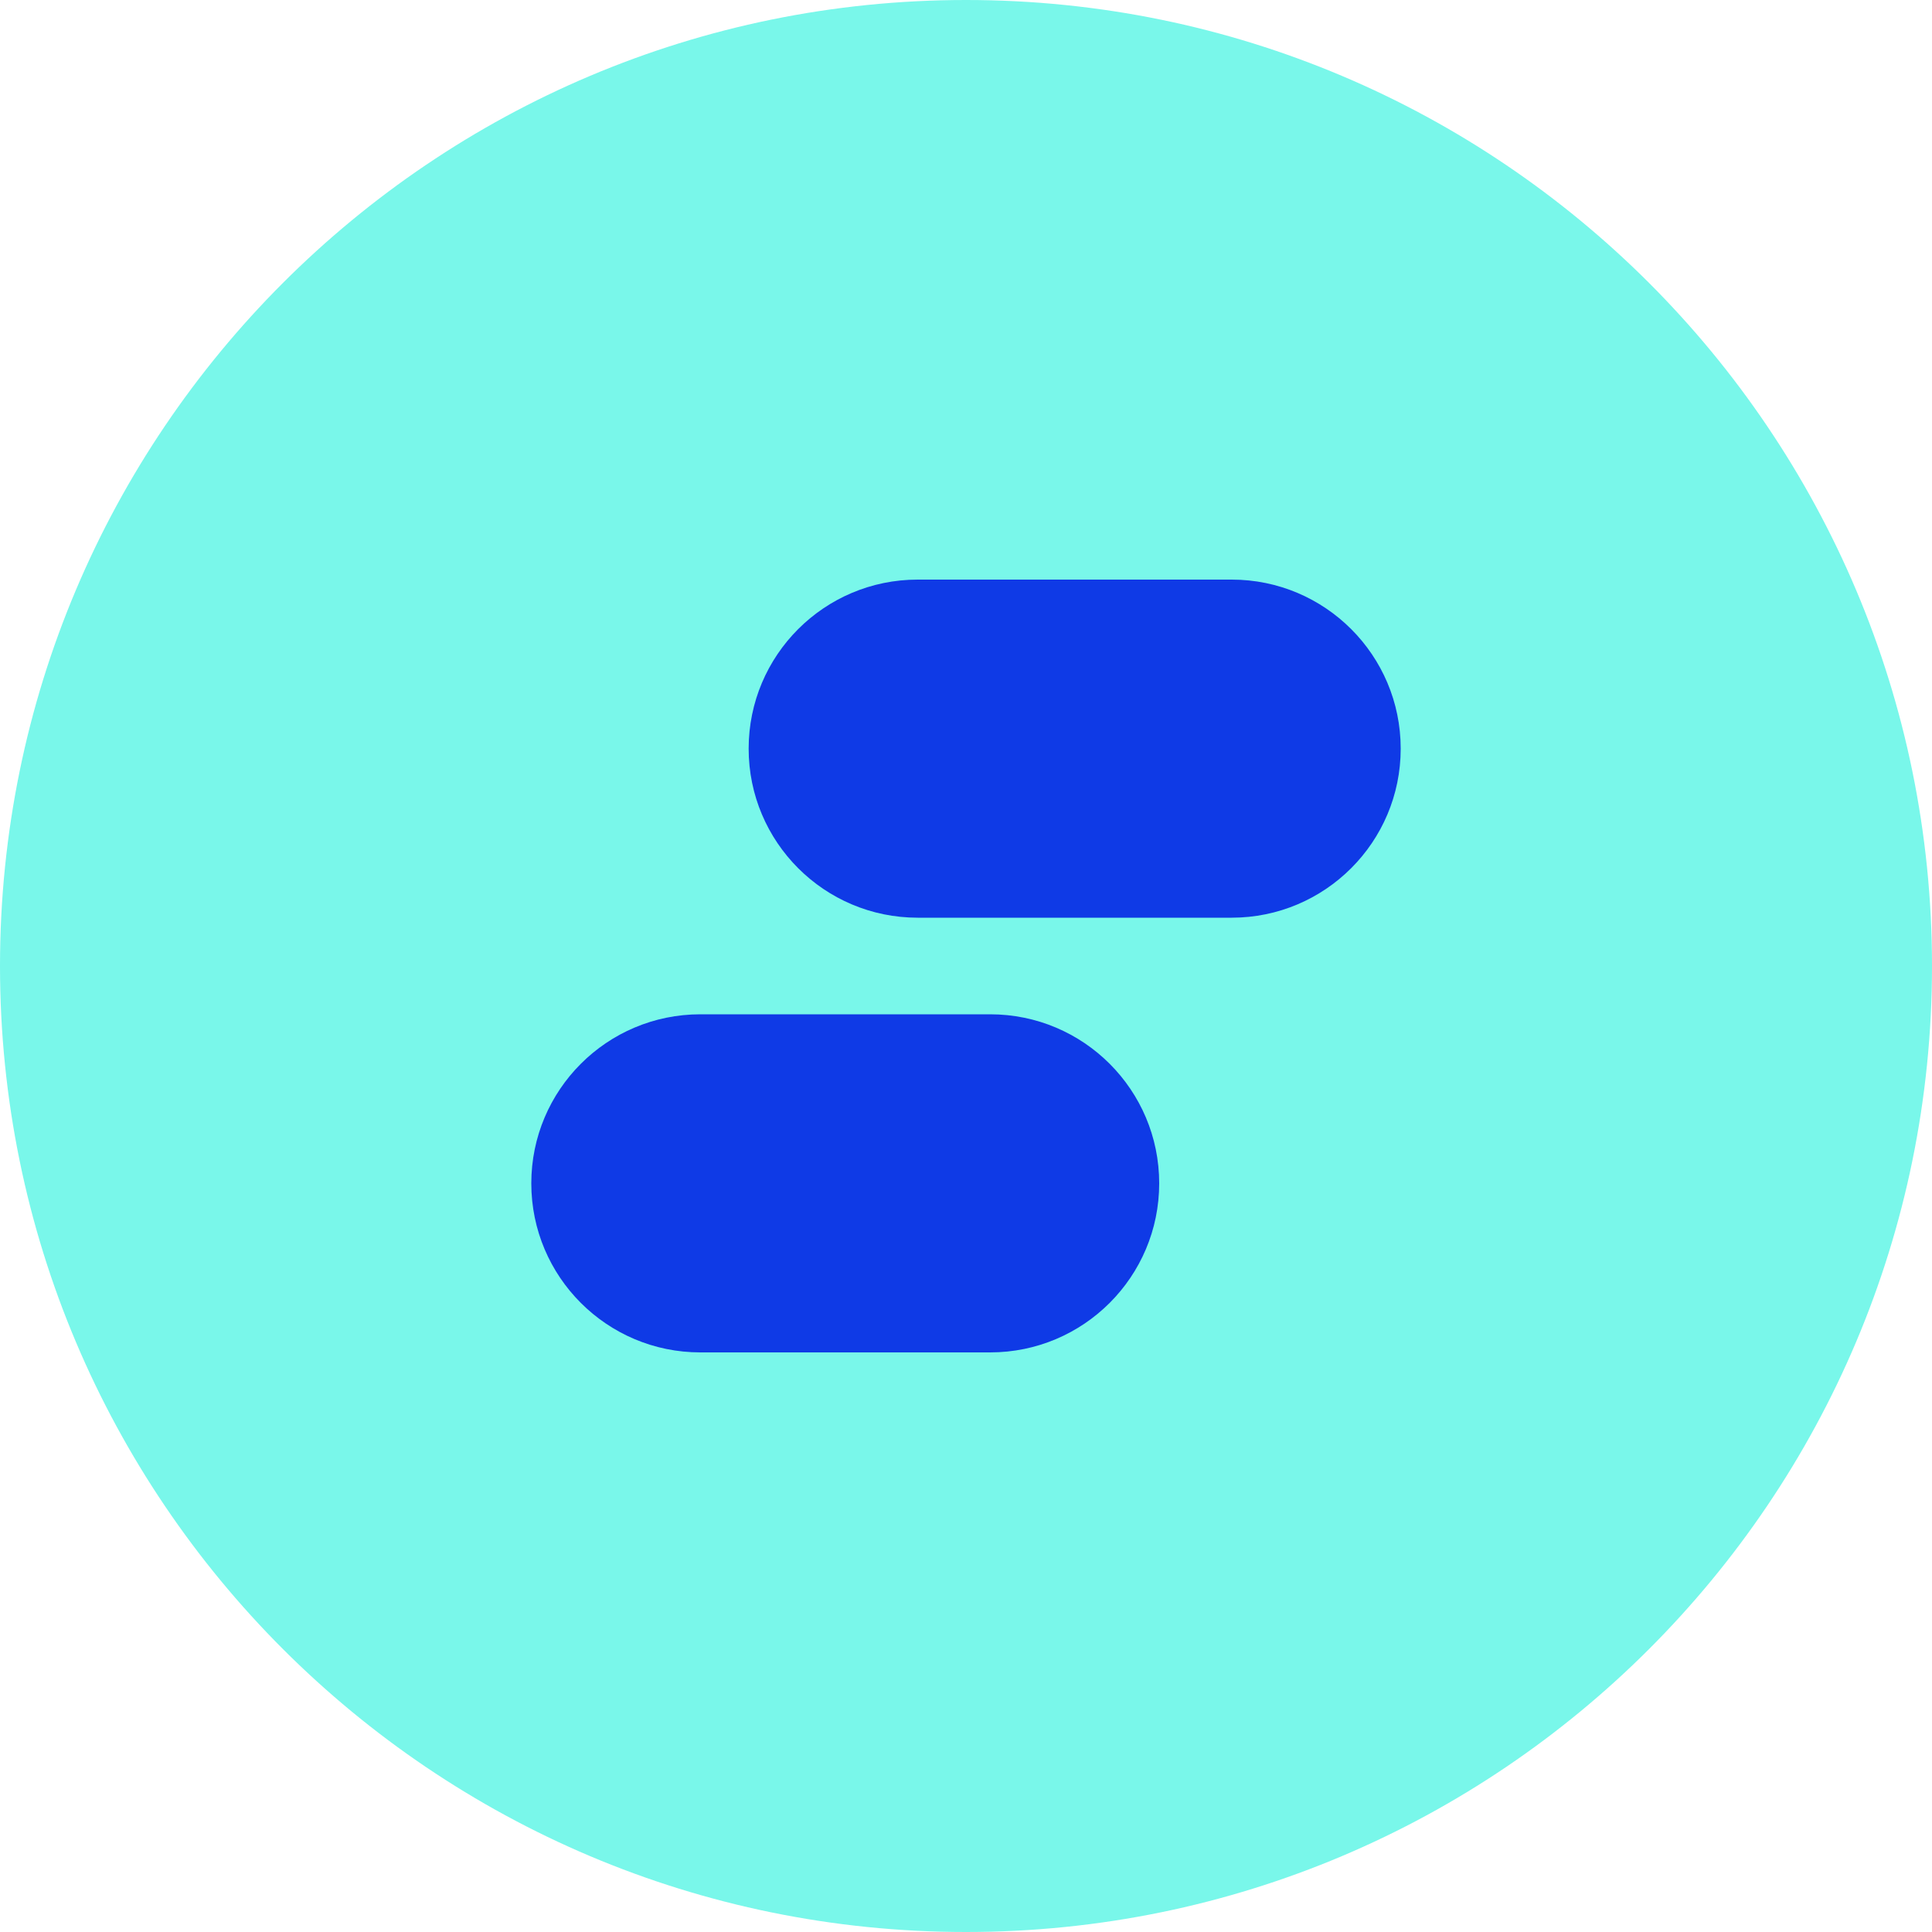
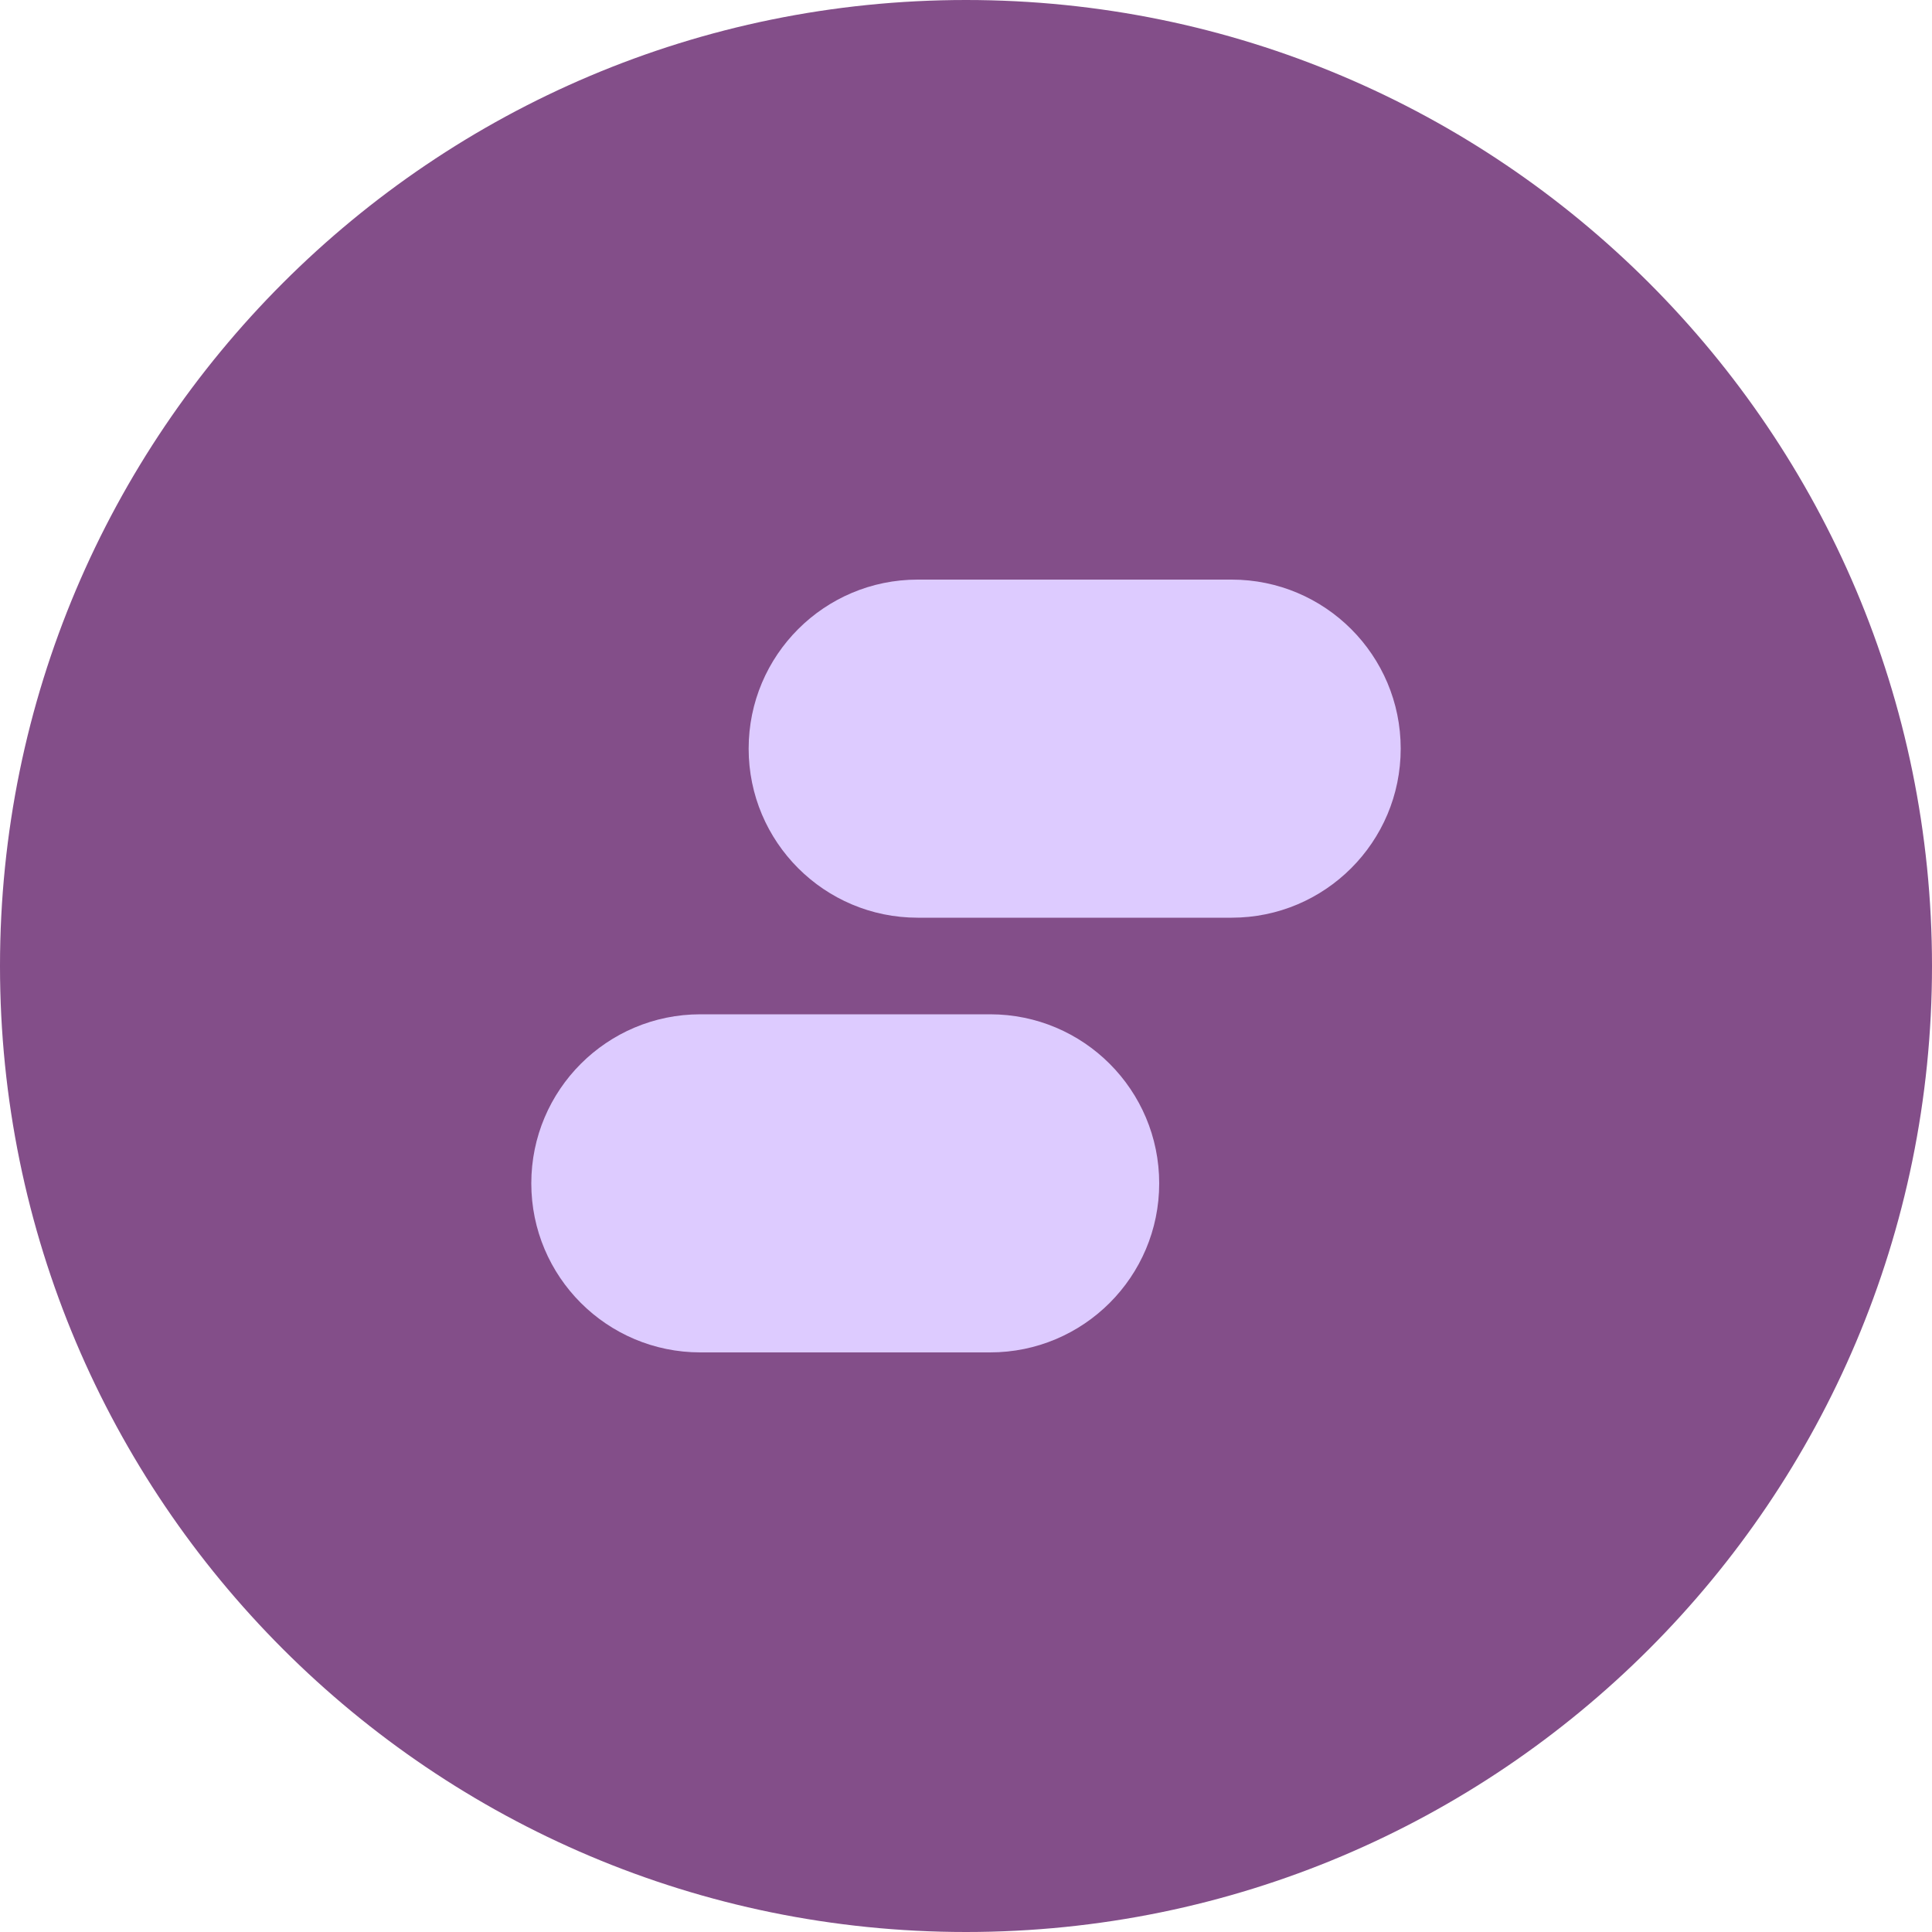
<svg xmlns="http://www.w3.org/2000/svg" width="48" height="48" viewBox="0 0 40 40" version="1.1">
  <g id="Site" stroke="none" stroke-width="1" fill="none" fill-rule="evenodd">
    <g id="Main-Copy" transform="translate(-705, -2321)">
      <g id="formation" transform="translate(705, 2321)">
-         <circle id="Oval" fill="#79F7EA" cx="20" cy="20" r="20" />
-         <path d="M20.5,21 C22.433,21 24,22.567 24,24.5 C24,26.433 22.433,28 20.5,28 L14.5,28 C12.567,28 11,26.433 11,24.5 C11,22.567 12.567,21 14.5,21 L20.5,21 Z M25.5,12 C27.433,12 29,13.567 29,15.5 C29,17.433 27.433,19 25.5,19 L19,19 C17.067,19 15.5,17.433 15.5,15.5 C15.5,13.567 17.067,12 19,12 L25.5,12 Z" id="Forme" fill="#0F3AE6" />
+         <circle id="Oval" fill="#834E89" cx="20" cy="20" r="20" />
+         <path d="M20.5,21 C22.433,21 24,22.567 24,24.5 C24,26.433 22.433,28 20.5,28 L14.5,28 C12.567,28 11,26.433 11,24.5 C11,22.567 12.567,21 14.5,21 L20.5,21 Z M25.5,12 C27.433,12 29,13.567 29,15.5 C29,17.433 27.433,19 25.5,19 L19,19 C17.067,19 15.5,17.433 15.5,15.5 C15.5,13.567 17.067,12 19,12 L25.5,12 Z" id="Forme" fill="#DDCBFF" />
      </g>
    </g>
  </g>
</svg>
